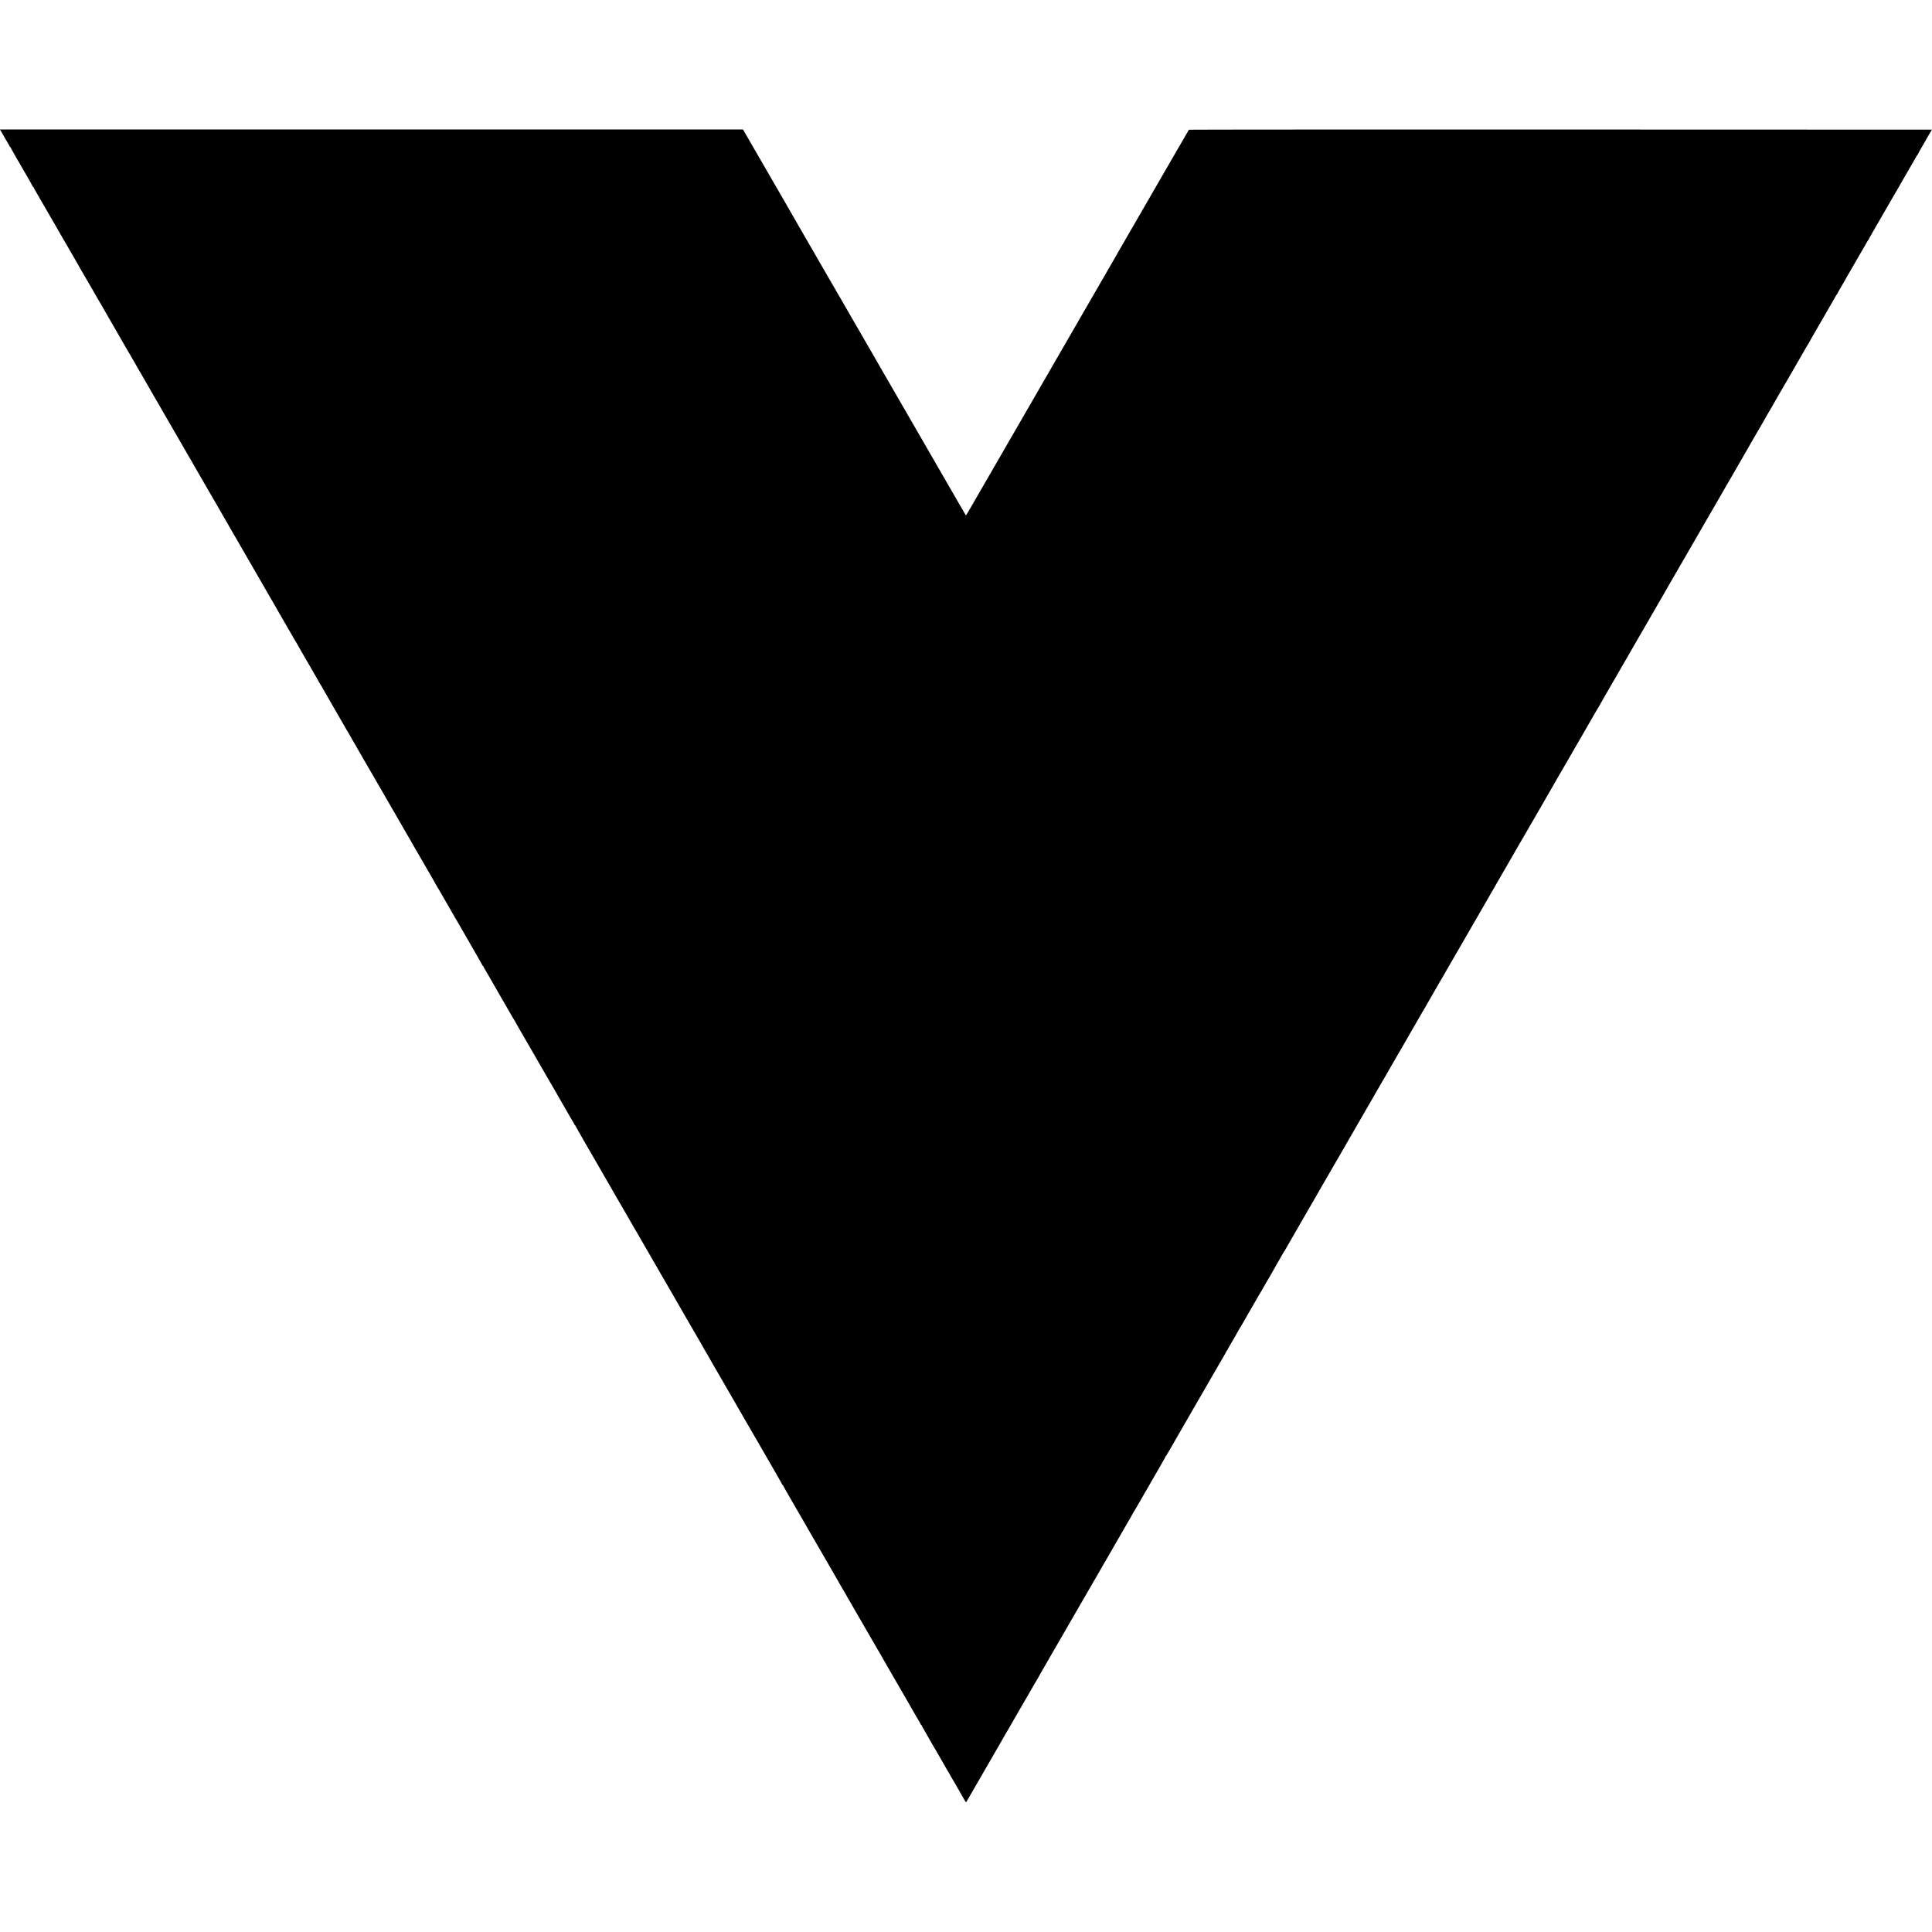
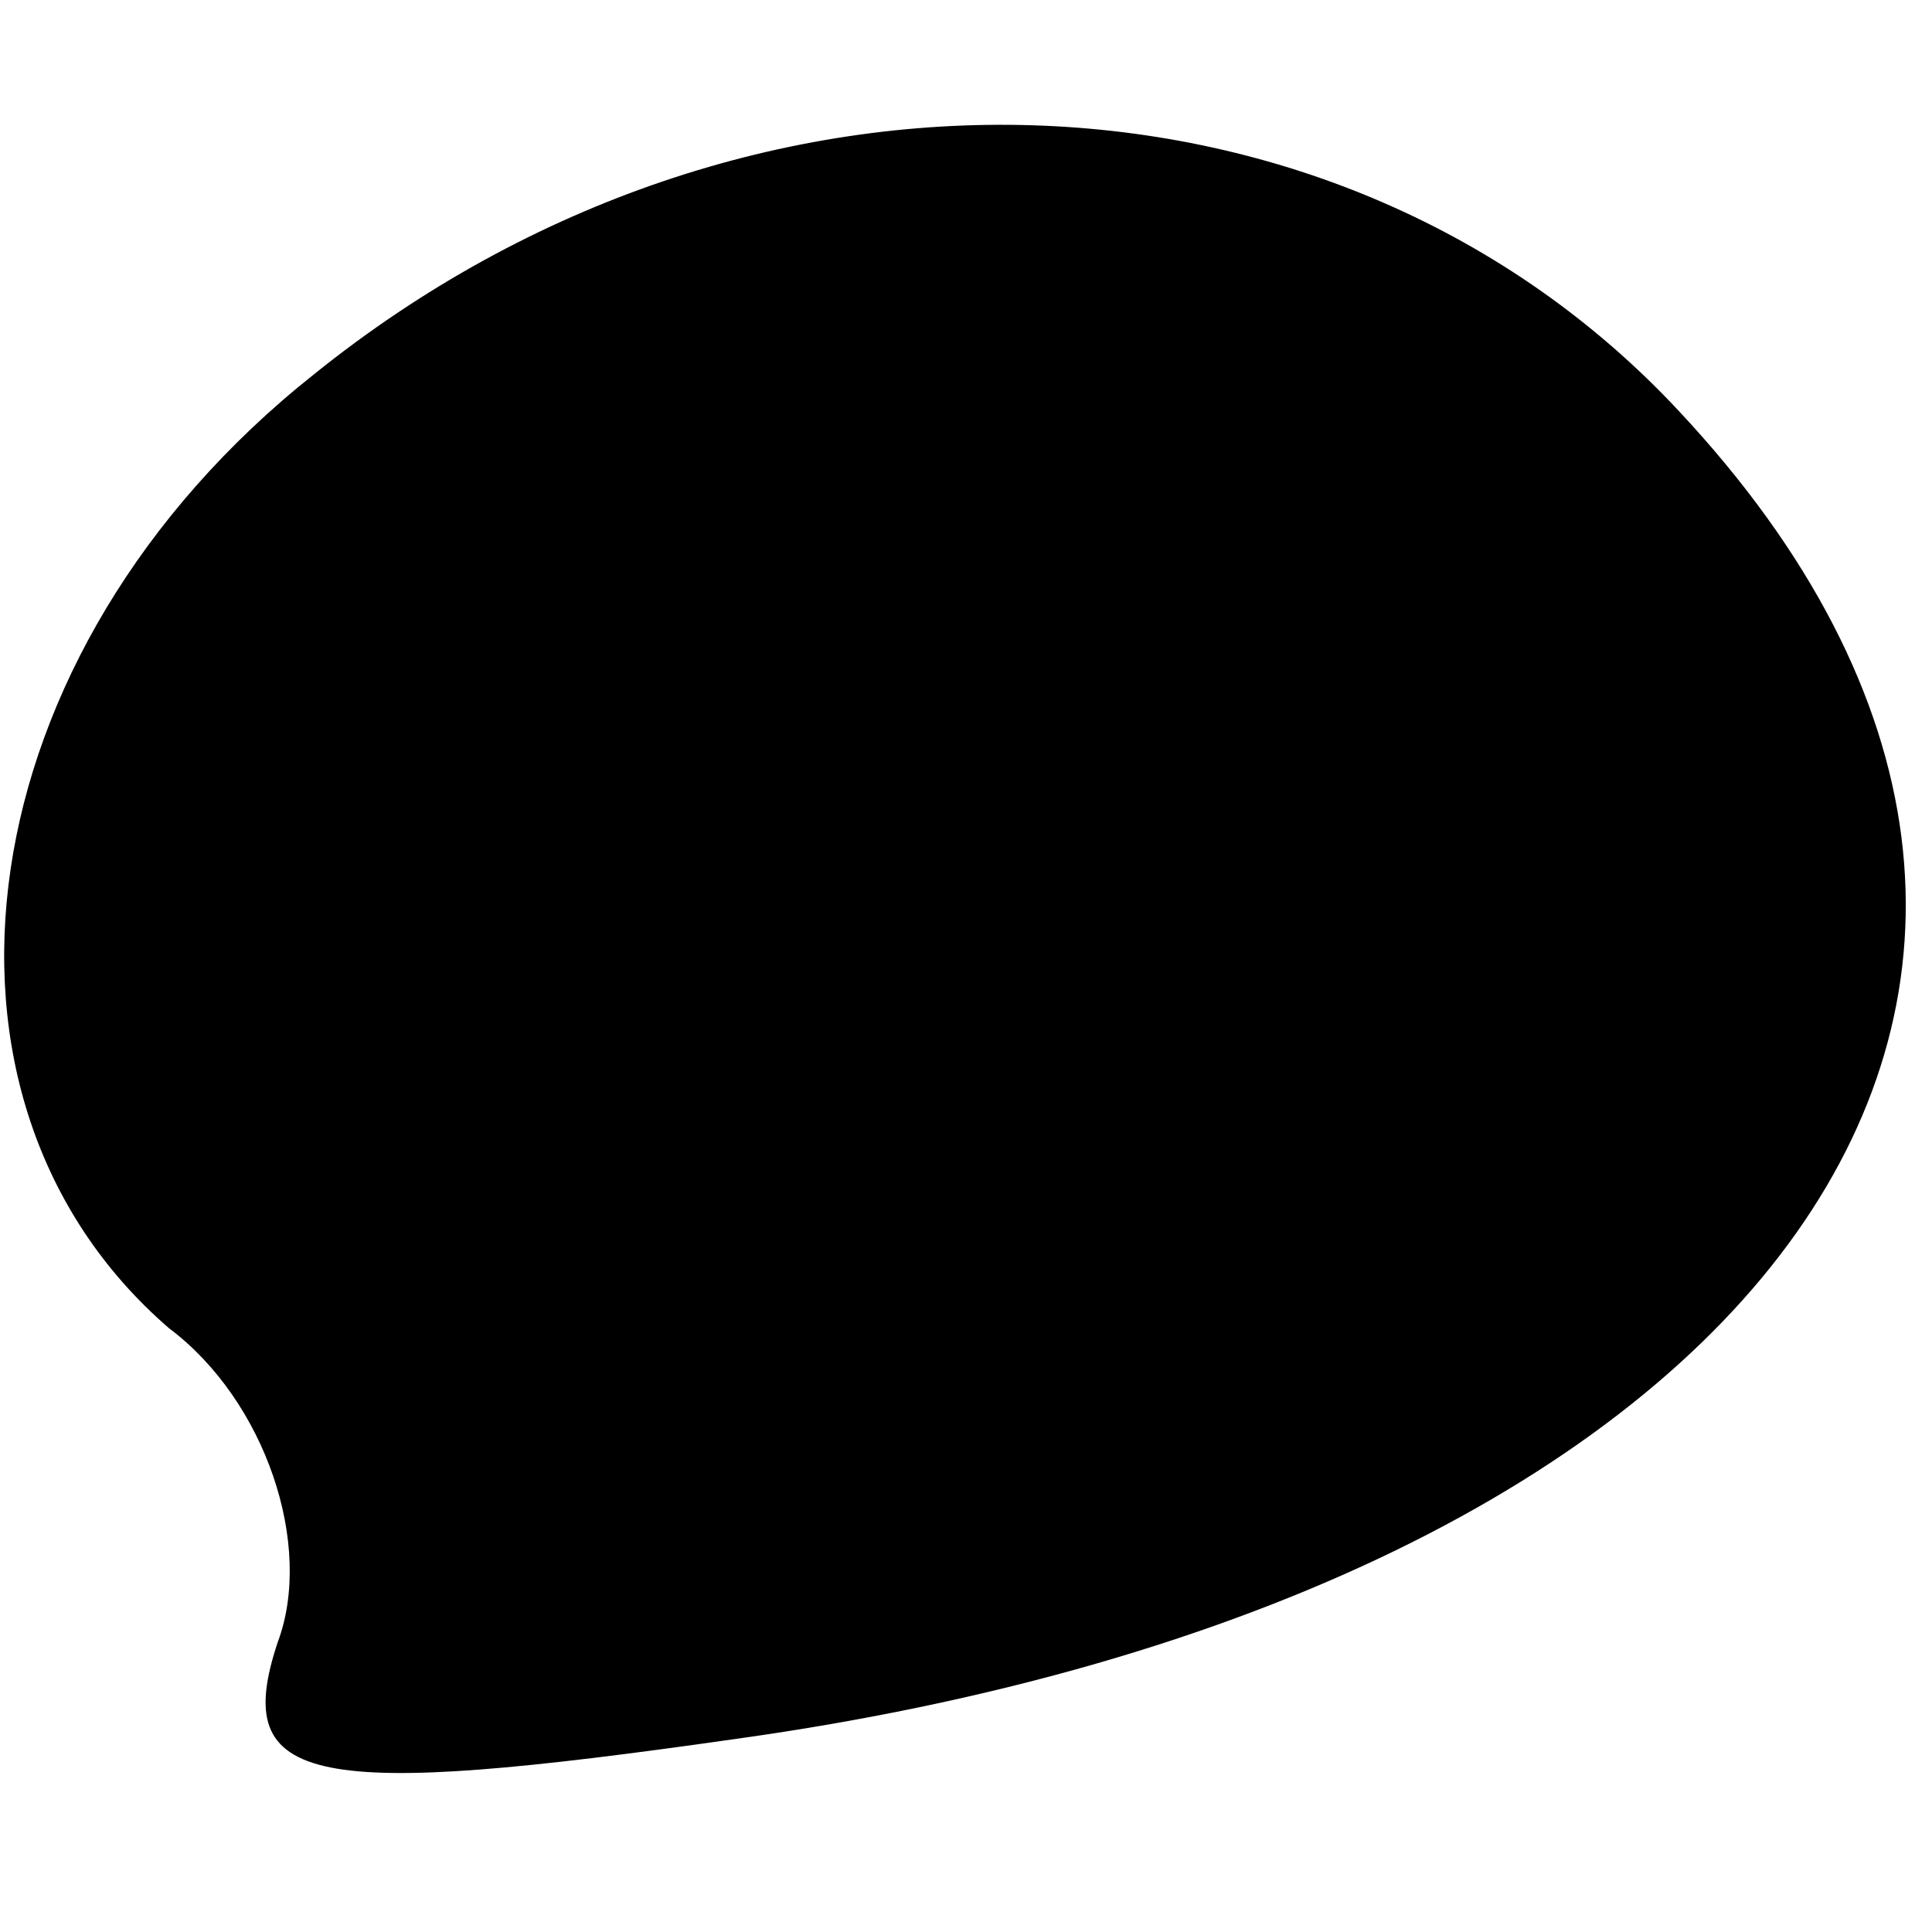
<svg xmlns="http://www.w3.org/2000/svg" version="1.0" width="16pt" height="16pt" viewBox="0 0 16 16" preserveAspectRatio="xMidYMid meet">
-   <g transform="translate(0,16) scale(0.00032,-0.00032)" fill="#000000" stroke="none">
-     <path d="M18 46618 c45 -75 122 -207 122 -211 0 -2 25 -45 55 -95 30 -50 55 -96 55 -102 0 -5 5 -10 10 -10 6 0 10 -4 10 -9 0 -5 73 -135 161 -288 89 -153 173 -298 187 -323 14 -25 32 -57 41 -72 88 -149 187 -324 189 -335 2 -7 8 -13 13 -13 5 0 9 -4 9 -10 0 -5 46 -89 103 -187 175 -302 490 -846 507 -876 8 -16 20 -36 25 -45 28 -46 290 -498 339 -585 13 -23 74 -129 136 -236 61 -107 123 -215 137 -240 14 -25 29 -50 33 -56 5 -5 23 -37 40 -70 18 -33 38 -67 44 -75 11 -16 21 -33 63 -109 14 -25 29 -50 33 -56 4 -5 21 -35 38 -65 55 -100 261 -455 269 -465 4 -5 14 -21 20 -35 15 -29 41 -75 103 -180 24 -41 52 -88 60 -105 9 -16 57 -100 107 -185 112 -193 362 -626 380 -660 8 -14 23 -38 33 -55 11 -16 23 -37 27 -45 4 -8 26 -46 48 -85 23 -38 53 -90 67 -115 46 -81 64 -113 178 -310 62 -107 121 -210 132 -227 37 -67 56 -99 85 -148 16 -27 32 -57 36 -65 4 -8 15 -27 25 -42 9 -15 53 -89 96 -165 44 -76 177 -307 296 -513 120 -206 268 -463 330 -570 131 -227 117 -203 200 -348 36 -62 73 -125 82 -140 10 -15 21 -34 25 -42 4 -8 20 -37 36 -65 17 -27 38 -65 48 -82 49 -85 64 -111 87 -153 13 -25 28 -49 32 -55 4 -5 78 -134 165 -285 87 -151 166 -288 176 -305 10 -16 26 -43 35 -59 9 -17 125 -217 257 -445 132 -229 253 -441 270 -471 17 -30 45 -79 64 -108 18 -29 33 -54 33 -57 0 -2 20 -37 44 -77 24 -40 123 -212 221 -383 97 -170 190 -330 205 -355 16 -25 39 -65 53 -90 13 -25 81 -144 152 -265 70 -121 137 -238 150 -260 12 -22 37 -65 55 -95 18 -30 43 -73 55 -95 12 -22 48 -85 80 -140 77 -132 163 -280 190 -330 13 -22 71 -123 130 -225 59 -102 116 -199 126 -217 10 -17 29 -50 43 -72 15 -22 26 -43 26 -45 0 -2 27 -50 60 -106 33 -56 60 -103 60 -105 0 -2 55 -98 90 -155 8 -14 182 -316 239 -414 13 -22 45 -79 72 -124 27 -46 49 -86 49 -89 0 -2 14 -24 30 -48 16 -24 30 -46 30 -49 0 -5 74 -135 100 -176 5 -8 24 -42 43 -75 50 -88 58 -101 262 -455 104 -179 199 -345 213 -370 14 -25 28 -49 32 -55 4 -5 17 -26 28 -45 10 -19 62 -109 114 -200 114 -197 133 -230 170 -295 16 -27 33 -57 38 -65 17 -28 96 -165 103 -180 4 -8 16 -28 26 -45 10 -16 77 -131 148 -255 72 -124 181 -313 243 -420 62 -107 121 -209 131 -227 35 -62 323 -560 392 -678 38 -66 83 -145 100 -175 16 -30 33 -59 37 -65 4 -5 17 -27 29 -47 34 -61 56 -100 90 -156 17 -29 31 -55 31 -57 0 -2 17 -32 39 -67 21 -35 134 -229 251 -433 117 -203 235 -407 261 -451 27 -45 49 -85 49 -88 0 -4 8 -19 19 -34 15 -21 200 -341 309 -533 10 -19 33 -58 51 -87 17 -29 31 -54 31 -56 0 -2 25 -44 55 -94 30 -50 55 -95 55 -98 0 -4 6 -15 14 -23 7 -9 27 -41 43 -71 17 -30 170 -297 342 -594 171 -296 311 -542 311 -547 0 -5 5 -9 10 -9 6 0 10 -4 10 -10 0 -5 22 -47 49 -92 27 -46 58 -99 68 -118 24 -43 81 -140 93 -160 5 -8 66 -114 135 -235 69 -121 130 -227 135 -235 12 -21 259 -447 283 -490 10 -19 28 -47 38 -62 11 -14 19 -29 19 -32 0 -3 37 -69 83 -148 99 -170 305 -526 337 -583 13 -22 31 -53 41 -70 11 -16 22 -37 26 -45 7 -14 82 -146 103 -180 14 -24 181 -311 205 -355 13 -22 46 -80 75 -130 29 -49 64 -110 78 -135 14 -25 51 -88 82 -140 31 -52 59 -102 63 -110 4 -8 18 -33 31 -55 205 -353 284 -489 309 -535 17 -30 45 -78 62 -106 18 -28 36 -60 39 -72 4 -12 12 -22 17 -22 5 0 9 -4 9 -10 0 -5 109 -197 241 -427 133 -230 250 -431 259 -448 51 -90 222 -385 280 -485 37 -63 78 -135 92 -160 14 -25 67 -117 118 -205 51 -88 101 -175 111 -193 34 -58 55 -95 149 -257 51 -88 101 -173 110 -190 9 -16 76 -131 147 -255 72 -124 140 -241 151 -260 61 -108 281 -489 355 -615 38 -66 77 -133 87 -150 35 -63 91 -161 100 -175 14 -23 99 -169 128 -220 54 -97 135 -235 142 -245 4 -5 20 -32 35 -60 26 -48 238 -416 276 -480 10 -16 26 -46 37 -65 30 -53 382 -661 403 -695 10 -16 22 -37 26 -45 4 -8 26 -48 50 -88 24 -41 43 -75 43 -77 0 -2 22 -40 50 -85 27 -45 50 -84 50 -86 0 -3 38 -69 83 -147 84 -142 302 -520 340 -587 10 -19 34 -60 52 -90 18 -30 44 -75 57 -100 14 -25 45 -79 70 -120 25 -41 56 -96 70 -121 14 -25 77 -133 138 -240 62 -107 122 -210 132 -229 25 -43 310 -535 337 -581 11 -19 26 -45 34 -59 17 -32 238 -414 266 -460 11 -19 24 -41 28 -49 3 -7 75 -133 160 -278 84 -146 153 -269 153 -274 0 -5 5 -9 10 -9 6 0 10 -4 10 -10 0 -5 82 -150 181 -322 182 -314 201 -346 240 -415 12 -21 80 -139 152 -263 71 -124 141 -245 155 -270 14 -25 28 -49 32 -55 6 -8 145 -248 220 -380 37 -66 209 -362 229 -395 11 -19 24 -42 28 -49 4 -8 67 -118 140 -243 73 -125 133 -230 133 -233 0 -2 15 -28 33 -57 19 -29 47 -78 64 -108 17 -30 53 -93 79 -139 53 -90 82 -141 157 -272 82 -142 115 -199 381 -659 142 -245 268 -463 281 -485 12 -22 71 -125 132 -230 60 -104 172 -298 248 -430 76 -132 146 -253 156 -270 11 -16 22 -36 26 -44 3 -8 30 -54 60 -103 29 -49 53 -91 53 -93 0 -3 18 -34 40 -70 22 -36 40 -67 40 -69 0 -2 37 -66 81 -142 45 -77 98 -168 119 -204 20 -36 47 -81 58 -100 12 -19 27 -47 33 -62 6 -16 15 -28 20 -28 5 0 9 -4 9 -9 0 -6 63 -118 140 -251 77 -133 140 -243 140 -245 0 -2 18 -33 41 -70 22 -37 49 -83 60 -101 10 -19 29 -51 40 -71 25 -45 109 -189 126 -218 7 -11 17 -29 22 -40 6 -11 22 -38 35 -60 14 -22 37 -62 52 -90 14 -27 35 -62 45 -77 11 -14 19 -29 19 -32 0 -3 18 -35 40 -71 22 -36 40 -67 40 -69 0 -2 19 -35 42 -72 23 -38 55 -94 72 -124 26 -47 139 -244 171 -298 6 -9 21 -36 34 -60 28 -48 37 -51 51 -19 6 12 19 36 29 52 10 17 27 46 38 65 11 19 104 181 208 360 103 179 199 345 213 370 14 25 42 74 64 109 21 34 38 65 38 67 0 2 18 33 40 69 22 36 40 67 40 69 0 3 177 310 199 346 16 26 136 234 140 244 2 5 25 44 52 88 27 44 49 81 49 84 0 2 18 34 40 70 22 36 40 67 40 69 0 2 20 36 43 77 35 58 169 289 297 513 9 17 50 86 90 155 40 69 86 150 103 180 16 30 35 62 41 70 6 8 16 24 22 35 35 64 72 129 167 293 59 100 116 199 127 220 11 20 30 53 41 72 43 72 1070 1850 1121 1940 14 25 65 113 113 195 48 83 96 166 107 185 10 19 28 50 38 68 11 18 73 124 137 235 64 111 175 303 246 427 71 124 173 299 225 390 52 91 116 202 143 248 27 45 49 85 49 89 0 4 6 14 14 22 7 9 28 43 46 76 26 47 251 436 378 655 11 19 29 51 40 70 11 19 101 176 201 348 99 172 181 317 181 323 0 5 5 9 10 9 6 0 10 5 10 11 0 6 8 23 18 37 11 15 32 52 49 82 16 30 130 228 253 440 122 212 234 405 248 430 13 25 39 70 57 100 39 65 69 117 130 225 25 44 50 87 55 95 12 19 78 134 220 380 61 107 129 224 150 260 161 277 222 382 246 425 15 28 47 83 71 123 24 41 43 78 43 83 0 5 4 9 8 9 4 0 13 12 19 28 7 15 23 45 36 67 66 110 277 478 277 483 0 3 6 13 14 21 7 9 27 41 43 71 17 30 45 80 63 110 34 57 375 649 394 685 6 11 16 27 22 35 6 8 26 42 44 75 18 33 41 74 51 90 10 17 24 41 32 55 54 97 72 128 88 152 11 14 19 28 19 30 0 3 79 141 175 308 96 167 175 305 175 308 0 3 6 13 14 21 7 9 26 39 41 66 33 60 276 483 338 587 24 40 46 80 50 88 4 8 13 24 20 35 14 23 95 163 125 215 11 19 52 91 92 160 40 69 80 139 90 155 9 17 103 179 207 360 105 182 200 346 211 365 103 181 463 802 489 845 7 11 15 27 19 35 4 8 29 51 55 95 64 110 828 1433 848 1470 9 17 24 41 33 55 9 14 29 48 45 77 15 28 52 93 82 145 30 51 62 107 71 123 17 30 231 398 400 690 51 88 103 179 115 202 12 23 26 48 32 55 6 7 24 38 40 68 17 30 61 107 98 170 37 63 84 144 103 180 19 36 41 72 48 81 8 8 14 18 14 21 0 4 27 51 59 106 32 55 72 124 89 154 16 29 71 125 122 213 51 88 104 180 118 205 13 25 28 50 32 55 4 6 17 26 28 45 11 19 45 80 77 135 31 55 66 116 77 135 11 19 88 152 171 295 401 694 620 1072 650 1125 11 19 87 152 170 295 83 143 158 273 166 288 9 16 21 36 26 45 6 9 31 52 55 96 25 43 54 94 66 115 11 20 95 164 186 321 91 157 173 299 182 315 9 17 26 46 37 65 12 19 66 114 121 210 56 96 108 186 117 200 8 14 24 40 34 59 24 45 383 664 412 713 5 9 17 29 26 45 15 28 120 210 241 419 36 61 68 117 72 125 4 8 12 23 19 34 35 57 245 420 262 453 11 20 35 61 53 90 17 29 32 54 32 56 0 3 28 51 62 108 33 57 70 119 80 138 10 19 23 42 28 50 5 8 32 53 59 100 27 47 149 258 271 470 122 212 234 405 248 430 30 53 62 108 80 135 6 11 15 27 19 35 4 8 85 150 181 315 96 165 187 323 202 350 31 56 116 202 130 225 5 8 25 42 43 75 19 33 92 159 162 280 149 257 157 271 202 350 19 33 38 67 43 75 9 14 228 392 275 475 12 22 55 96 95 165 40 69 80 139 90 155 24 42 202 350 221 383 9 15 27 47 41 72 14 25 75 131 136 236 61 106 121 210 134 232 99 172 271 470 279 482 5 8 23 40 40 70 18 30 81 141 142 245 60 105 121 210 135 235 14 25 71 124 127 220 56 96 143 247 194 335 51 88 96 167 102 175 14 24 180 311 204 355 23 43 340 590 356 615 5 8 50 87 101 175 171 301 517 898 582 1008 25 43 46 81 46 83 0 2 12 23 27 47 14 23 40 67 56 97 16 30 35 62 42 70 7 8 15 22 18 30 4 8 20 38 37 65 16 28 33 57 37 65 6 12 111 196 143 250 5 8 55 95 112 193 57 98 113 195 126 215 12 20 27 46 32 57 6 11 14 27 20 35 5 8 76 130 156 270 80 140 165 287 187 325 23 39 52 90 66 115 13 25 30 52 37 61 8 8 14 18 14 21 0 4 41 77 92 165 50 87 175 302 276 478 101 176 208 360 236 408 28 49 67 117 86 152 19 35 41 70 48 77 6 6 12 15 12 19 0 7 124 224 167 291 12 21 23 40 23 42 0 2 21 40 46 83 26 43 55 92 64 109 54 95 327 568 354 614 19 30 45 75 59 100 71 128 82 145 89 148 4 2 8 8 8 13 0 5 42 82 94 172 311 538 496 858 518 897 14 25 40 70 58 100 18 30 42 71 53 90 10 19 79 139 152 265 73 127 142 246 153 265 10 19 43 76 72 125 29 50 63 108 75 130 65 116 80 140 87 143 4 2 8 8 8 12 0 8 114 212 140 250 6 8 14 24 20 35 5 11 54 97 108 190 l100 170 -9611 3 c-5286 1 -9614 -1 -9618 -5 -5 -6 -419 -719 -619 -1068 -89 -155 -267 -463 -323 -560 -38 -66 -81 -140 -95 -165 -31 -56 -263 -457 -526 -910 -110 -190 -224 -388 -254 -440 -29 -52 -61 -109 -71 -125 -23 -39 -243 -420 -268 -465 -11 -19 -204 -352 -428 -740 -224 -388 -477 -826 -563 -975 -85 -148 -185 -322 -222 -385 -37 -63 -120 -207 -185 -320 -65 -113 -177 -306 -248 -430 -72 -124 -172 -297 -222 -385 -51 -88 -142 -245 -202 -350 -131 -226 -247 -427 -408 -705 -65 -113 -249 -432 -410 -710 -160 -278 -388 -673 -506 -877 -118 -205 -216 -373 -219 -373 -3 0 -52 82 -109 183 -58 100 -144 250 -192 332 -95 164 -402 696 -647 1120 -85 149 -228 396 -317 550 -212 365 -982 1700 -1008 1745 -10 19 -43 76 -72 125 -29 50 -64 110 -77 135 -14 25 -63 110 -110 190 -47 80 -96 165 -110 190 -14 25 -99 171 -188 325 -89 154 -174 300 -188 325 -13 25 -64 113 -112 195 -48 83 -140 242 -205 355 -65 113 -183 317 -263 454 -79 137 -152 264 -163 282 -50 89 -335 583 -354 614 -12 19 -34 58 -50 85 -15 28 -129 226 -253 440 -124 215 -235 408 -247 430 -12 22 -69 121 -127 220 -58 99 -226 389 -373 645 -148 256 -324 561 -392 678 -67 117 -134 232 -147 255 -13 23 -33 59 -46 80 l-22 37 -9615 0 -9615 0 20 -32z" />
+   <g transform="translate(0,16) scale(0.1,-0.1)" fill="#000000" stroke="none">
+     <path d="M26 129 c-29 -23 -34 -60 -12 -79 8 -6 12 -18 9 -26 -4 -12 3 -13 38 -8 86 12 122 63 78 110 -28 30 -77 32 -113 3z" />
  </g>
</svg>
